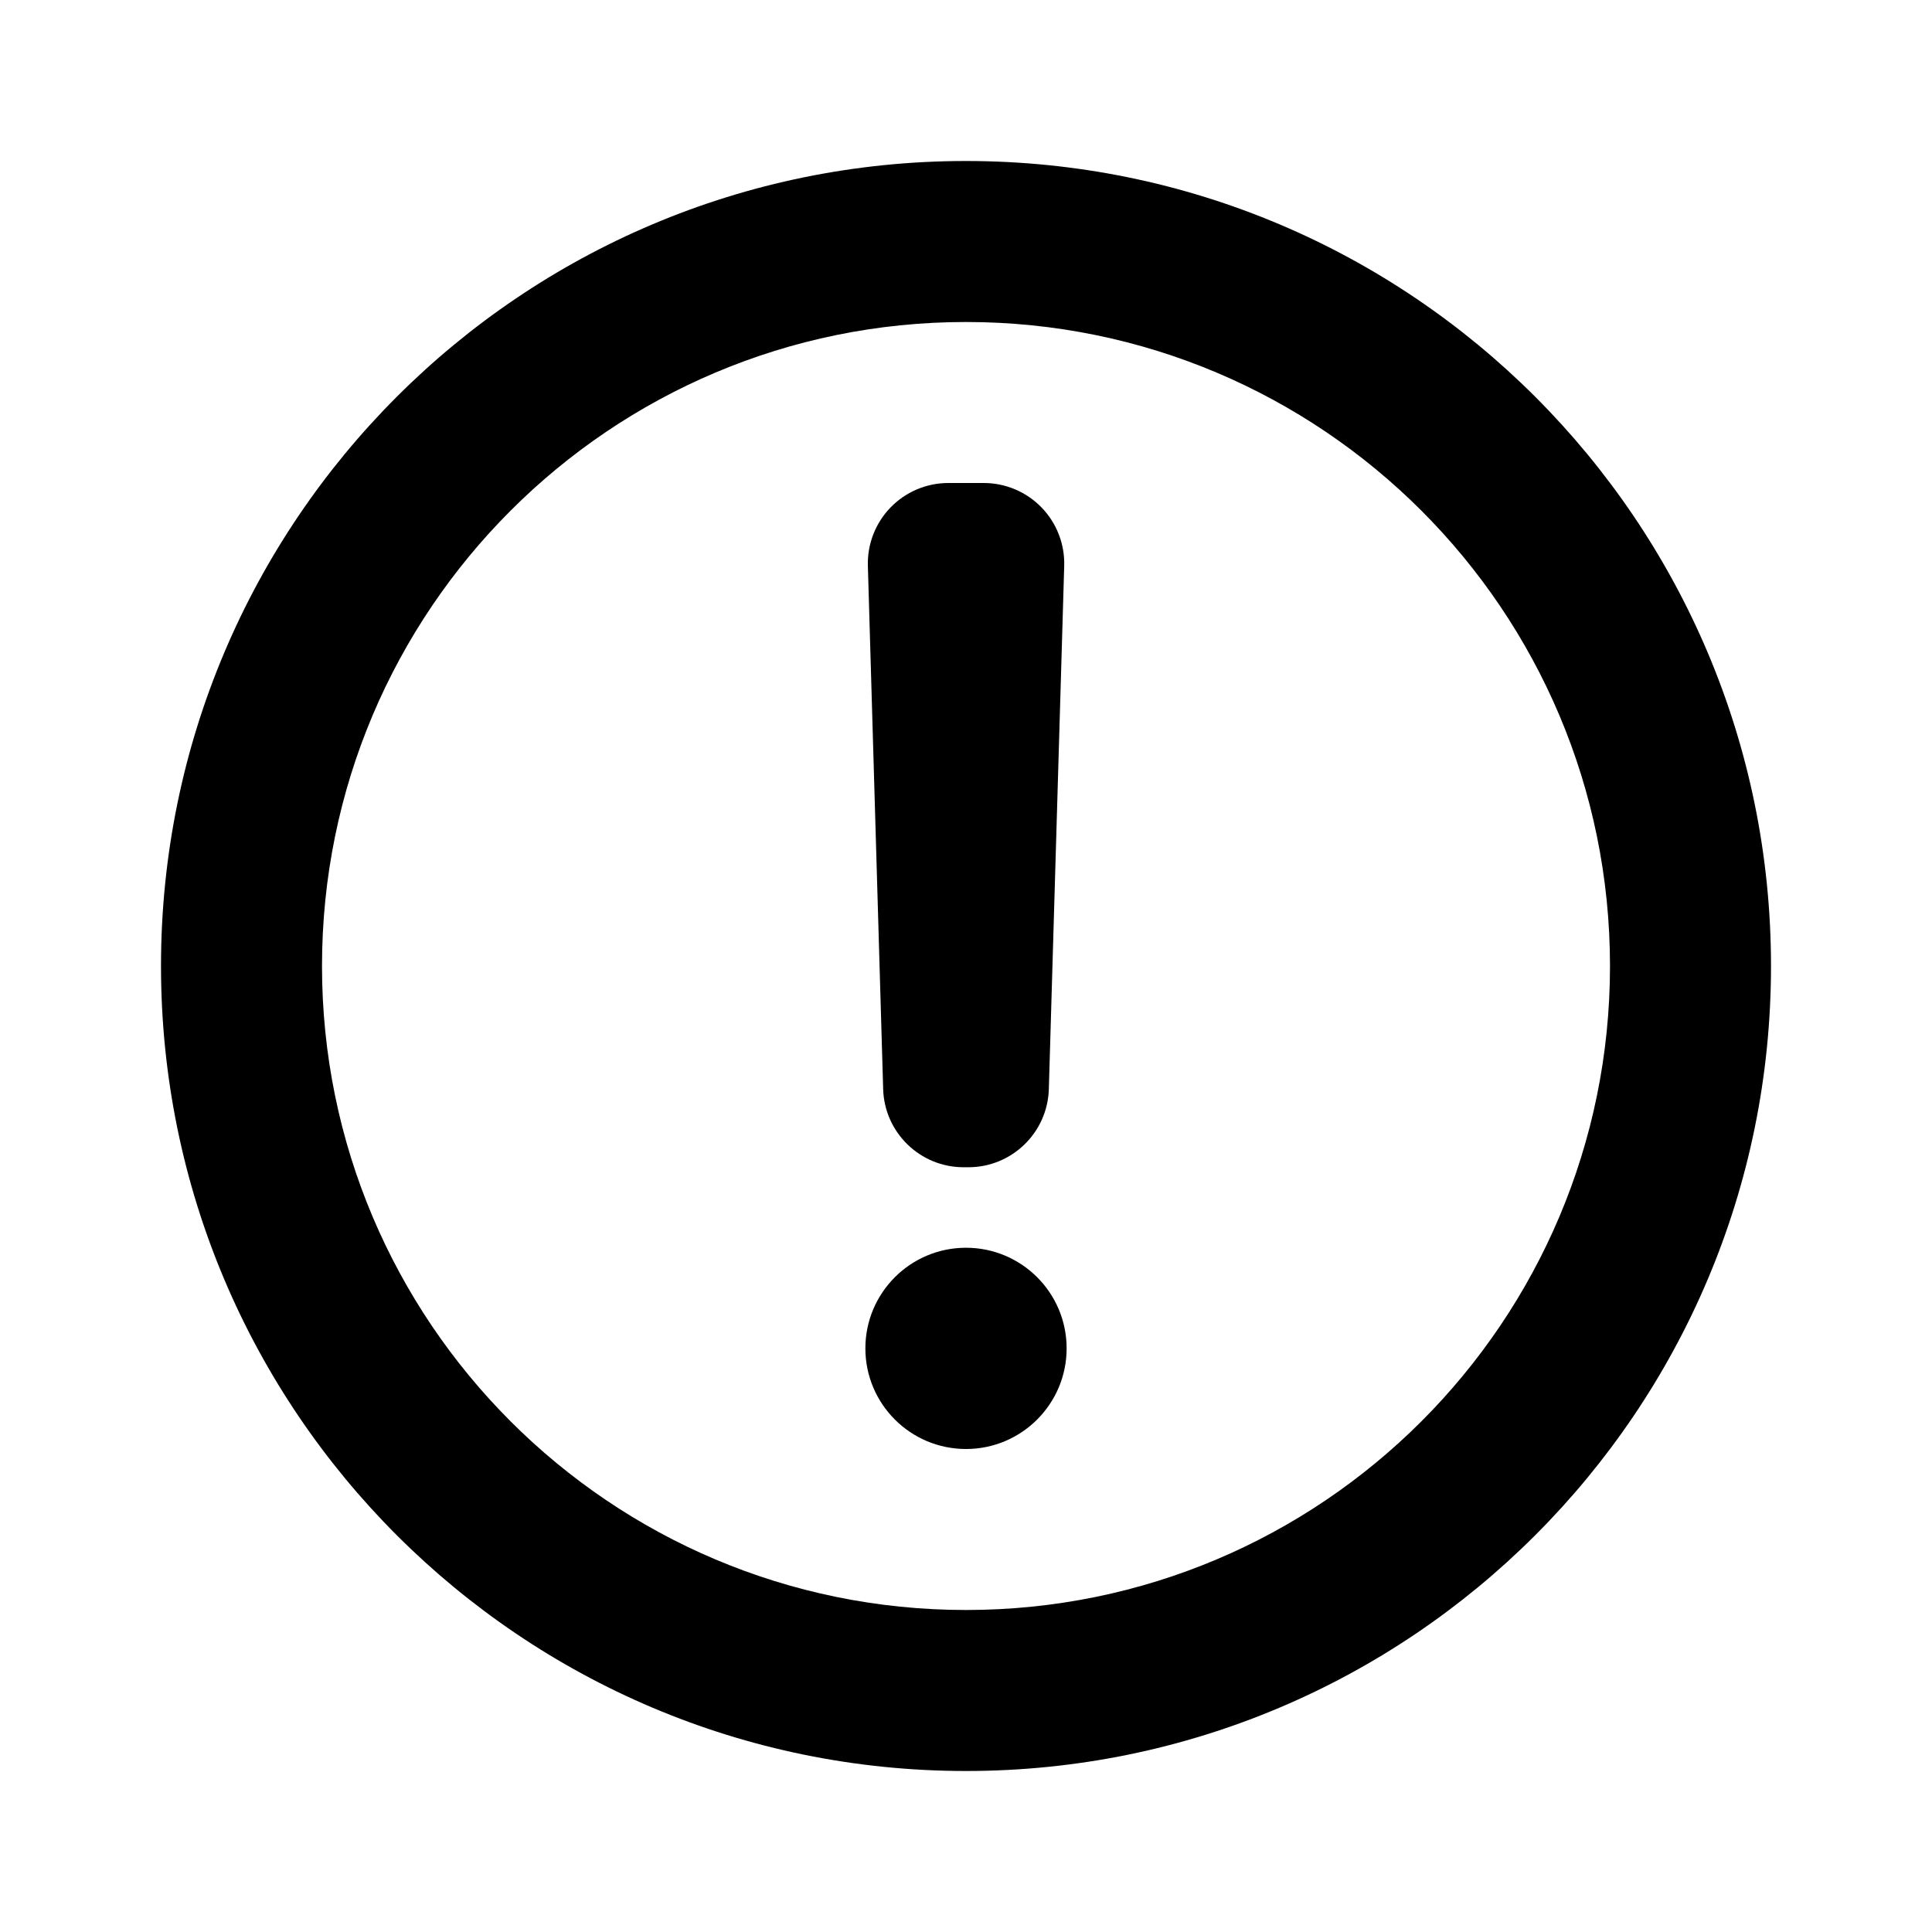
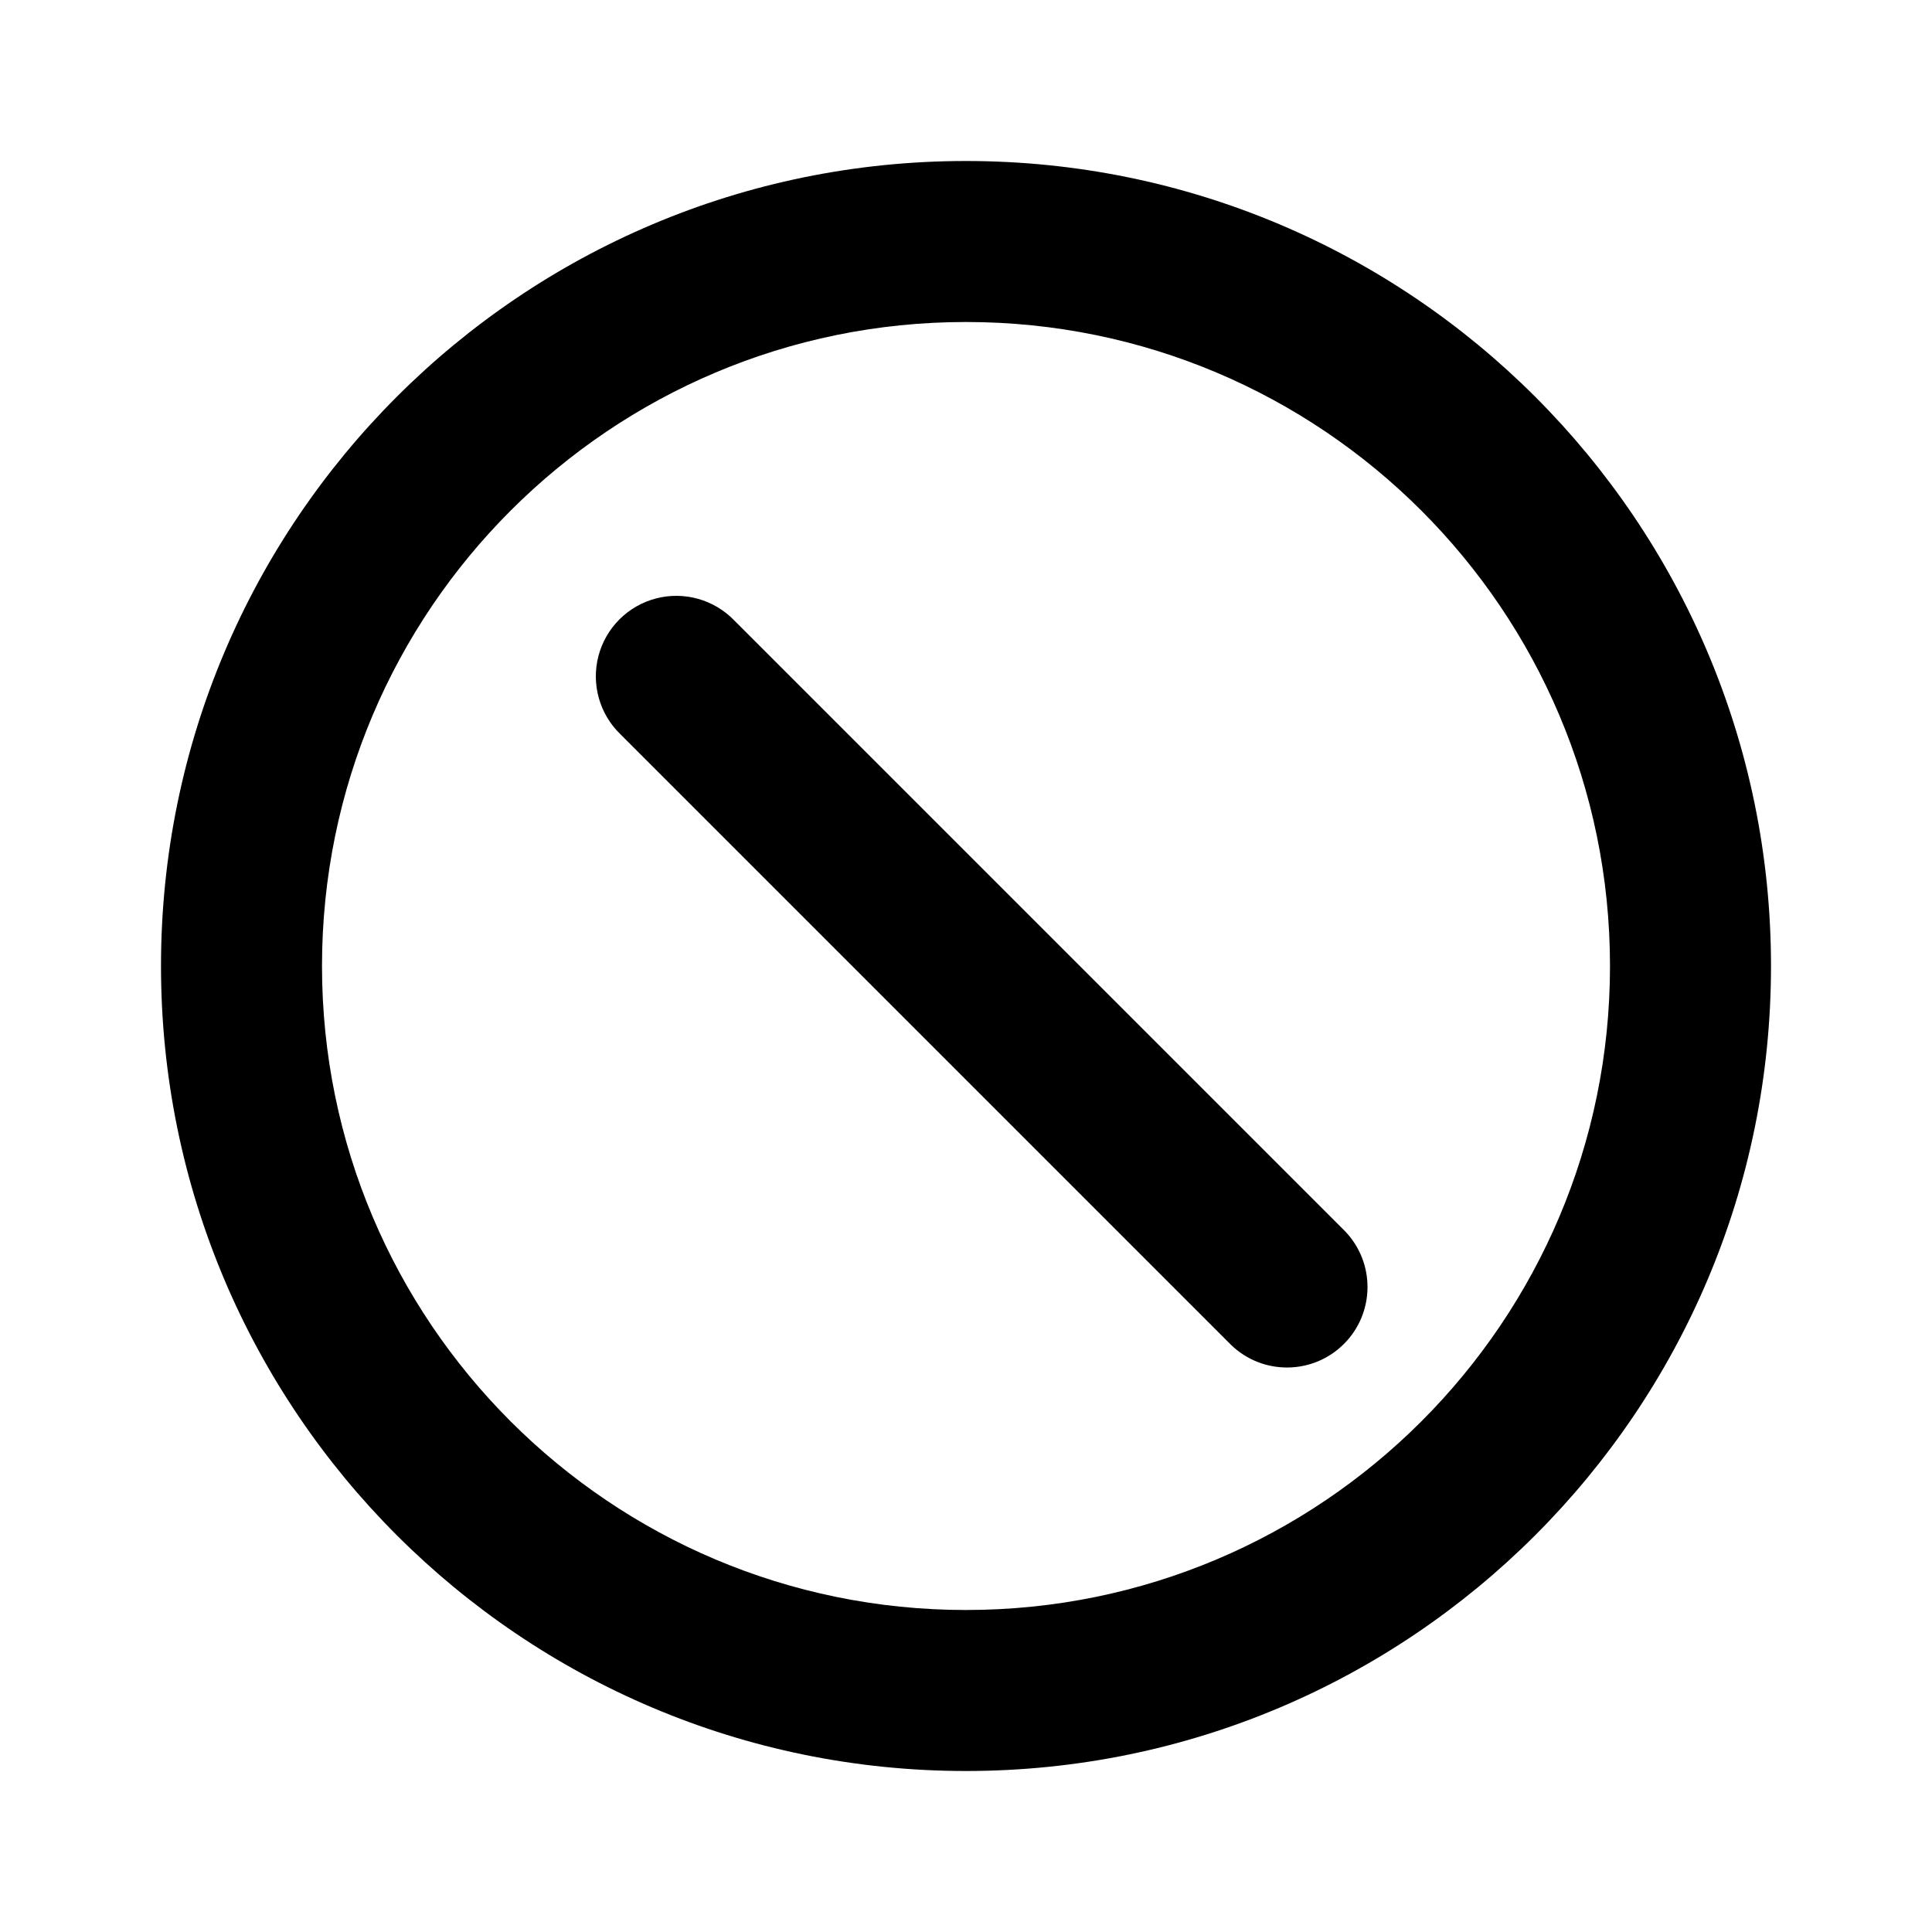
<svg xmlns="http://www.w3.org/2000/svg" viewBox="0 0 24 24">
-   <path role="presentation" d="M12 2c5.523 0 10 4.477 10 10s-4.477 10-10 10S2 17.523 2 12 6.477 2 12 2zm0 2a8 8 0 100 16 8 8 0 000-16zm0 11.5a1.25 1.25 0 110 2.5 1.25 1.25 0 010-2.5zm.22-9.5a1 1 0 011 1.03l-.191 6.5a1 1 0 01-1 .97h-.058a1 1 0 01-1-.97l-.19-6.5A1 1 0 0111.78 6h.44z" />
+   <g>
+     <path role="presentation" d="M15.293 16.707a1 1 0 001.414-1.414L9.121 7.707a1 1 0 10-1.414 1.414l7.586 7.586z" />
+     <path fill-rule="evenodd" d="M22 12c0 5.523-4.477 10-10 10S2 17.523 2 12 6.477 2 12 2s10 4.477 10 10zm-2 0a8 8 0 11-16 0 8 8 0 0116 0z" clip-rule="evenodd" />
+   </g>
</svg>
